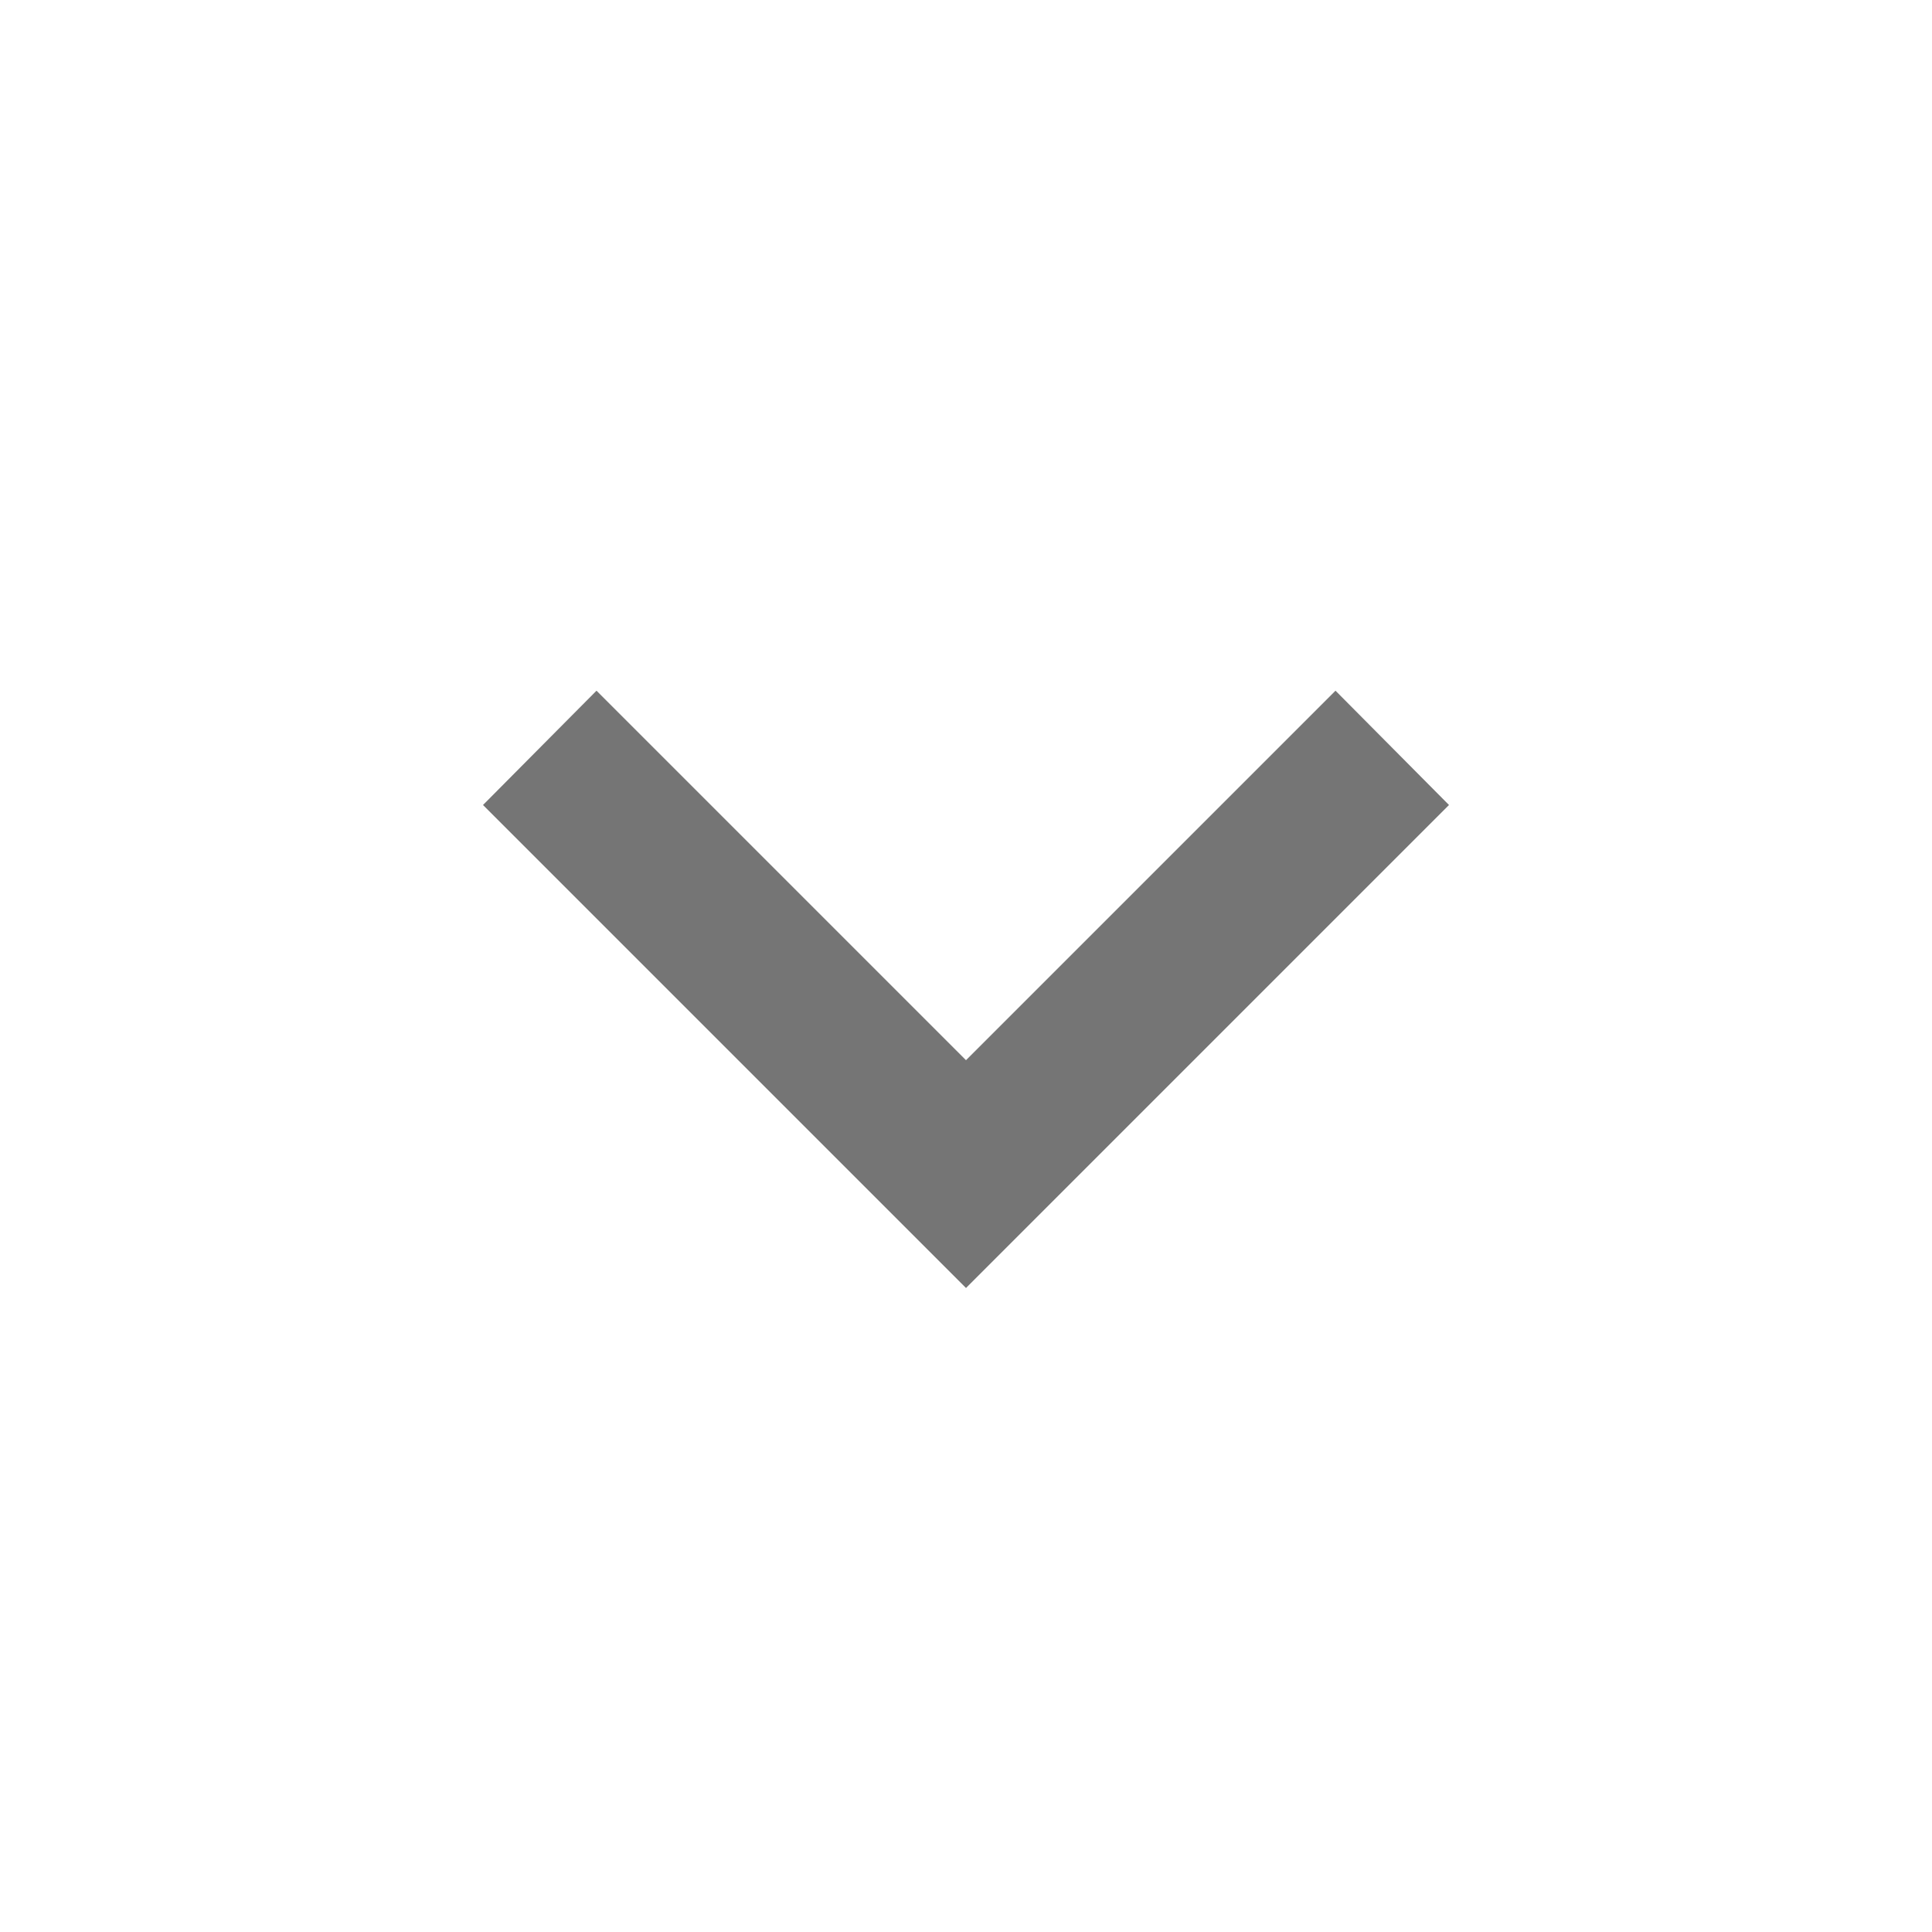
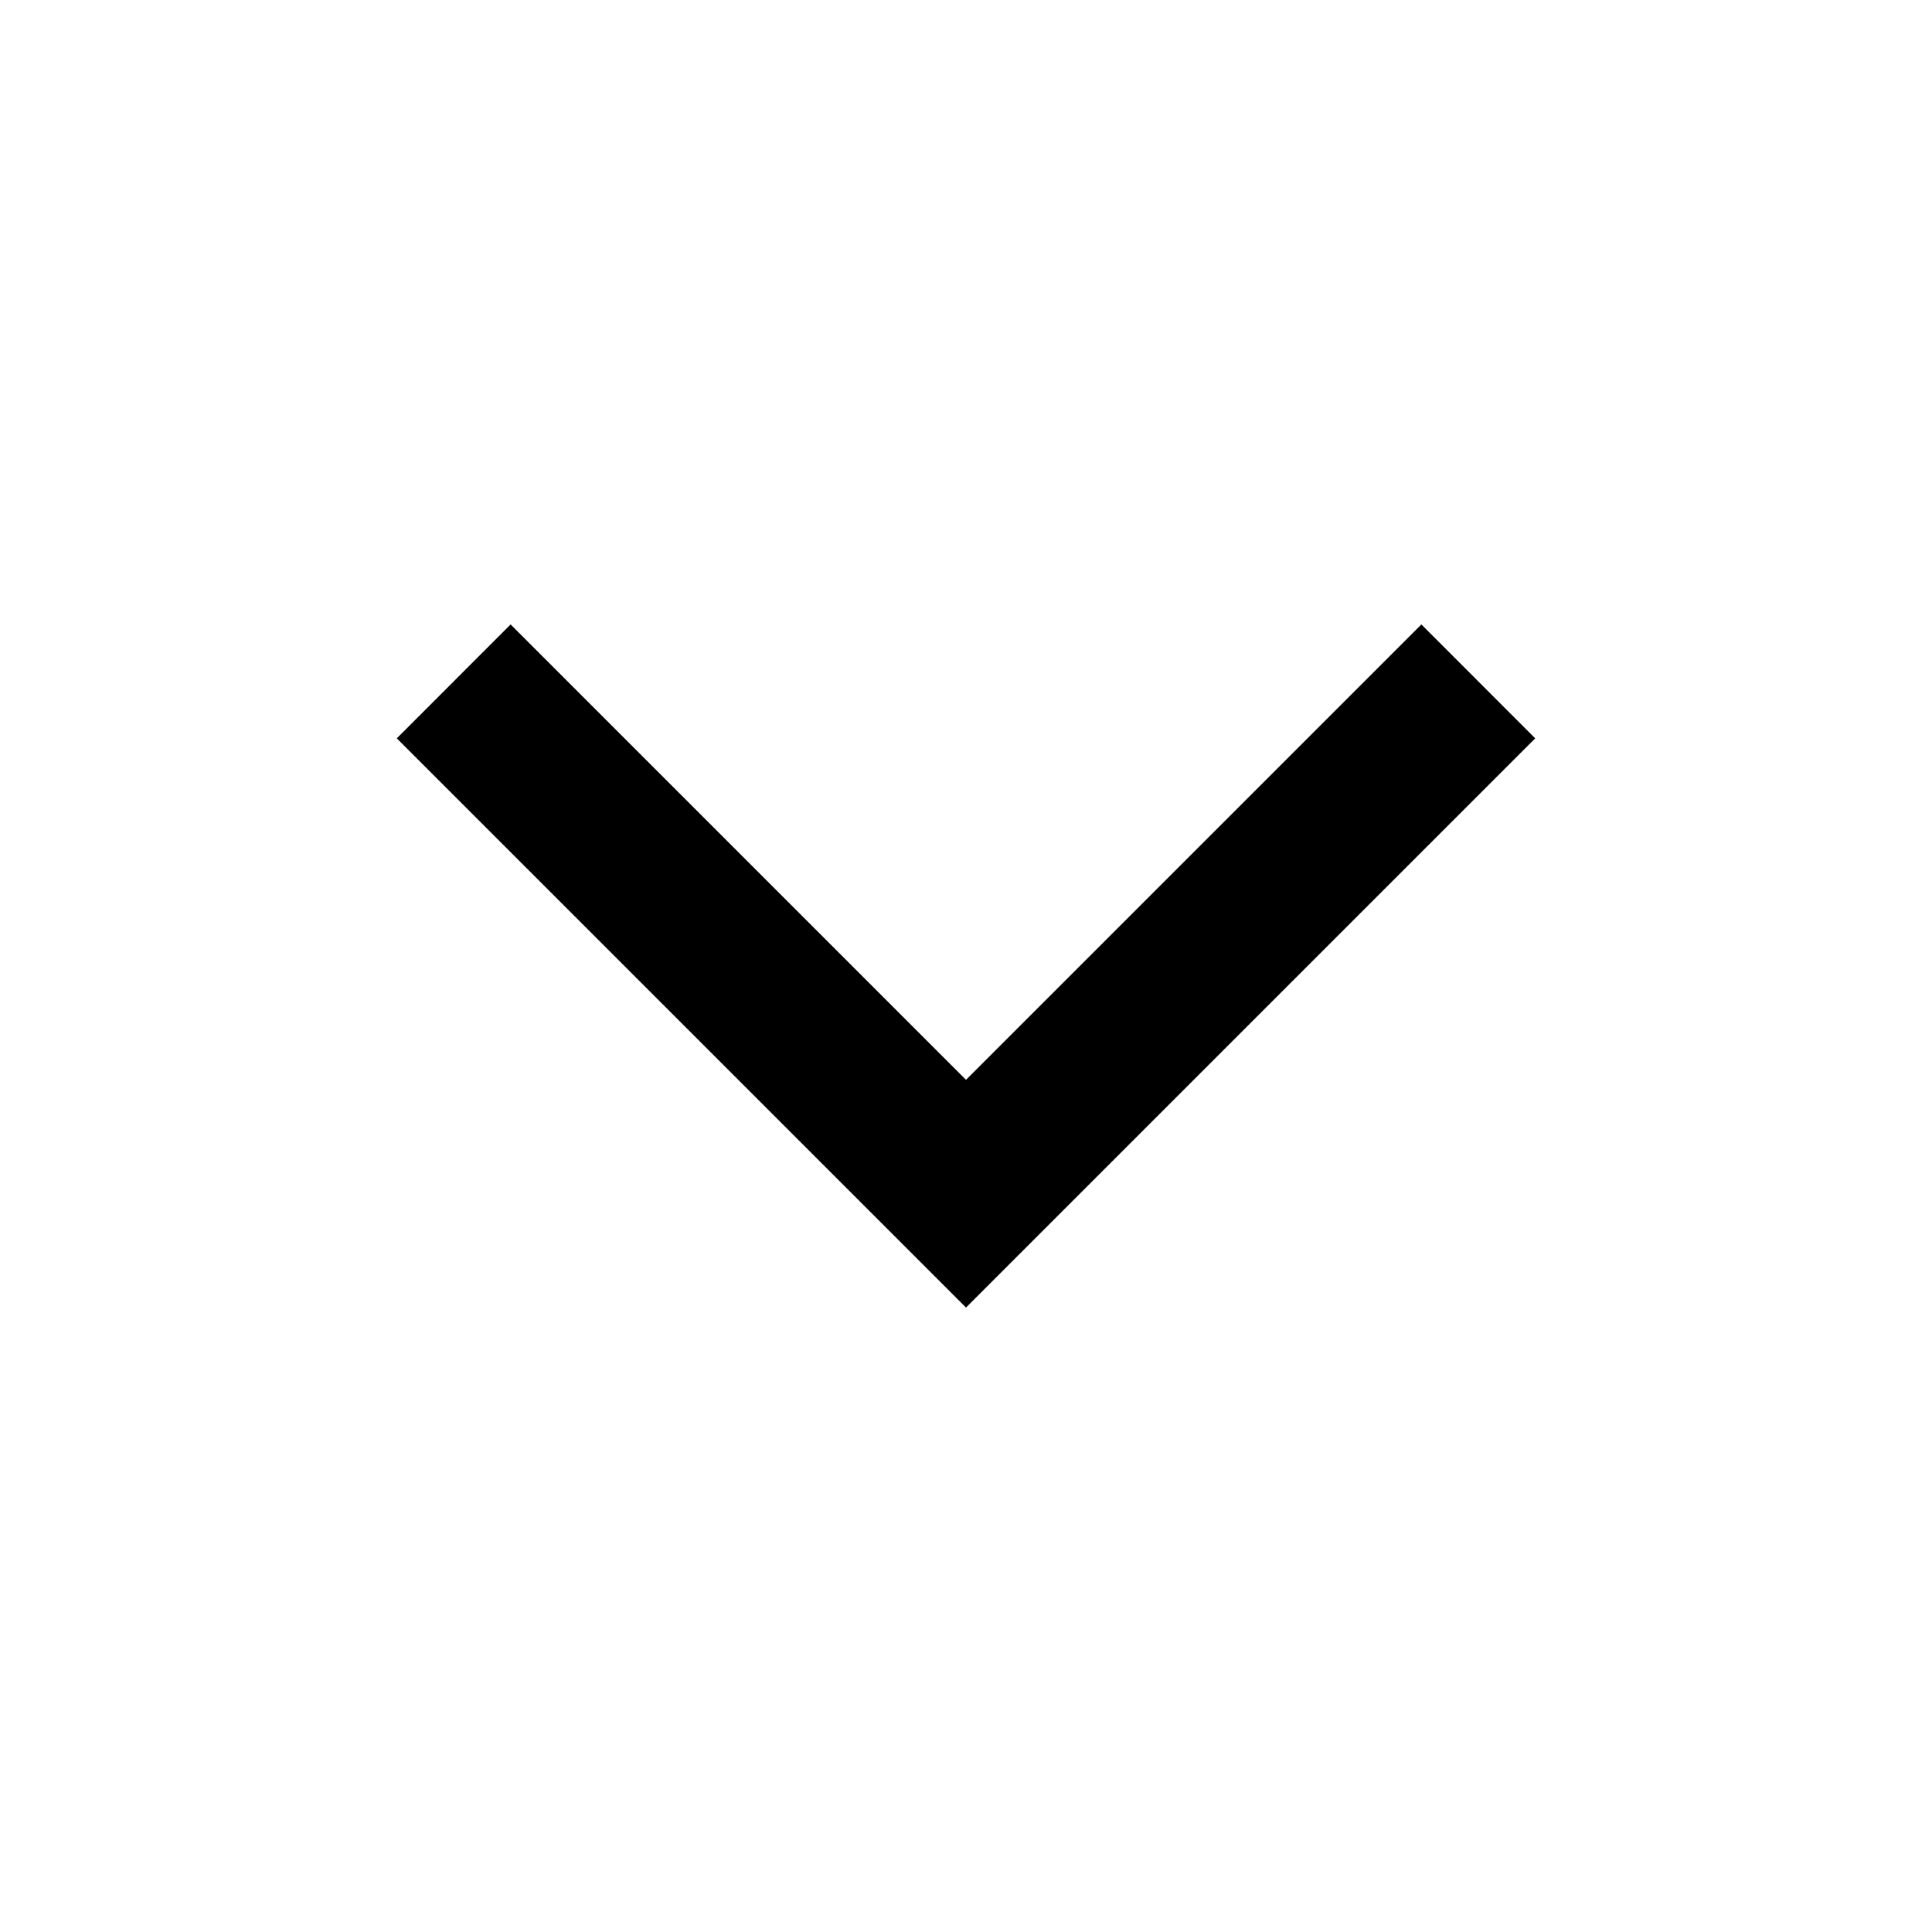
- <svg xmlns="http://www.w3.org/2000/svg" version="1.1" width="24" height="24" viewBox="0 0 24 24">
-   <path style="fill:#757575;" d="M7.41,8.58L12,13.17L16.59,8.58L18,10L12,16L6,10L7.41,8.58Z" />
+ <svg xmlns="http://www.w3.org/2000/svg" width="24" height="24" viewBox="0 0 24 24" fill="none">
+   <path d="M6.343 7.757L4.929 9.172L12 16.243L19.071 9.172L17.657 7.757L12 13.414L6.343 7.757Z" fill="currentColor" />
</svg>
